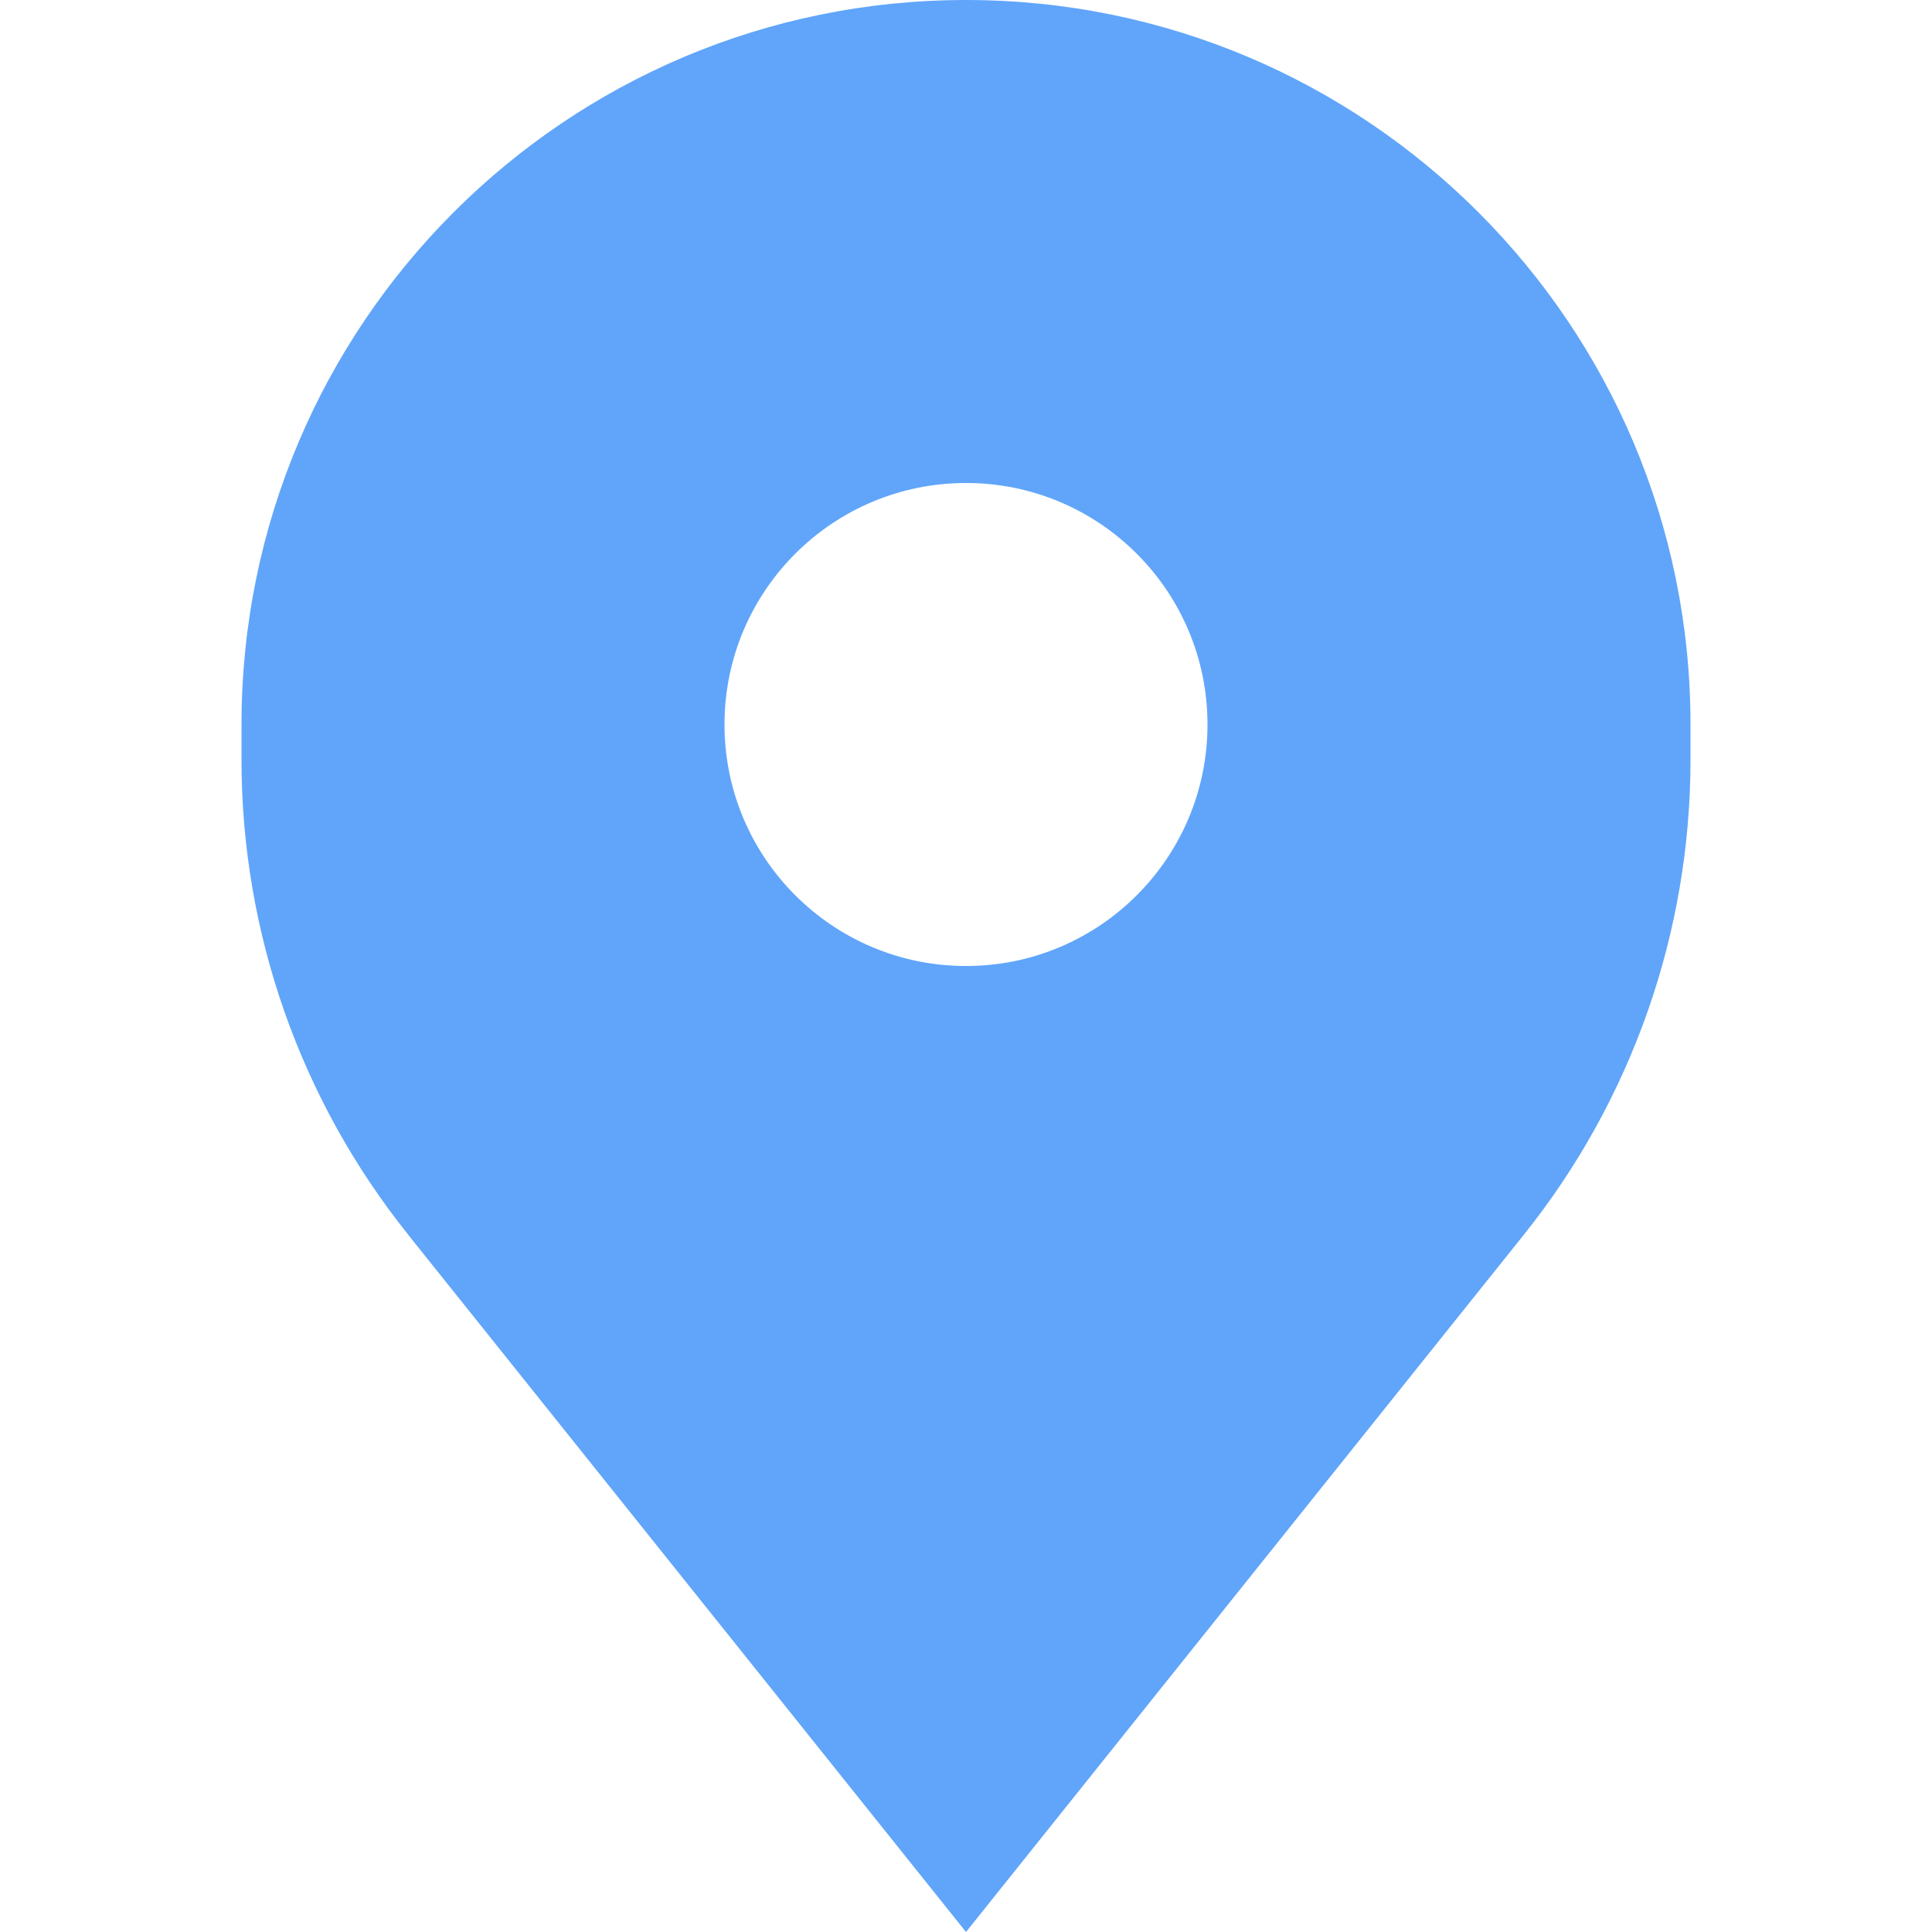
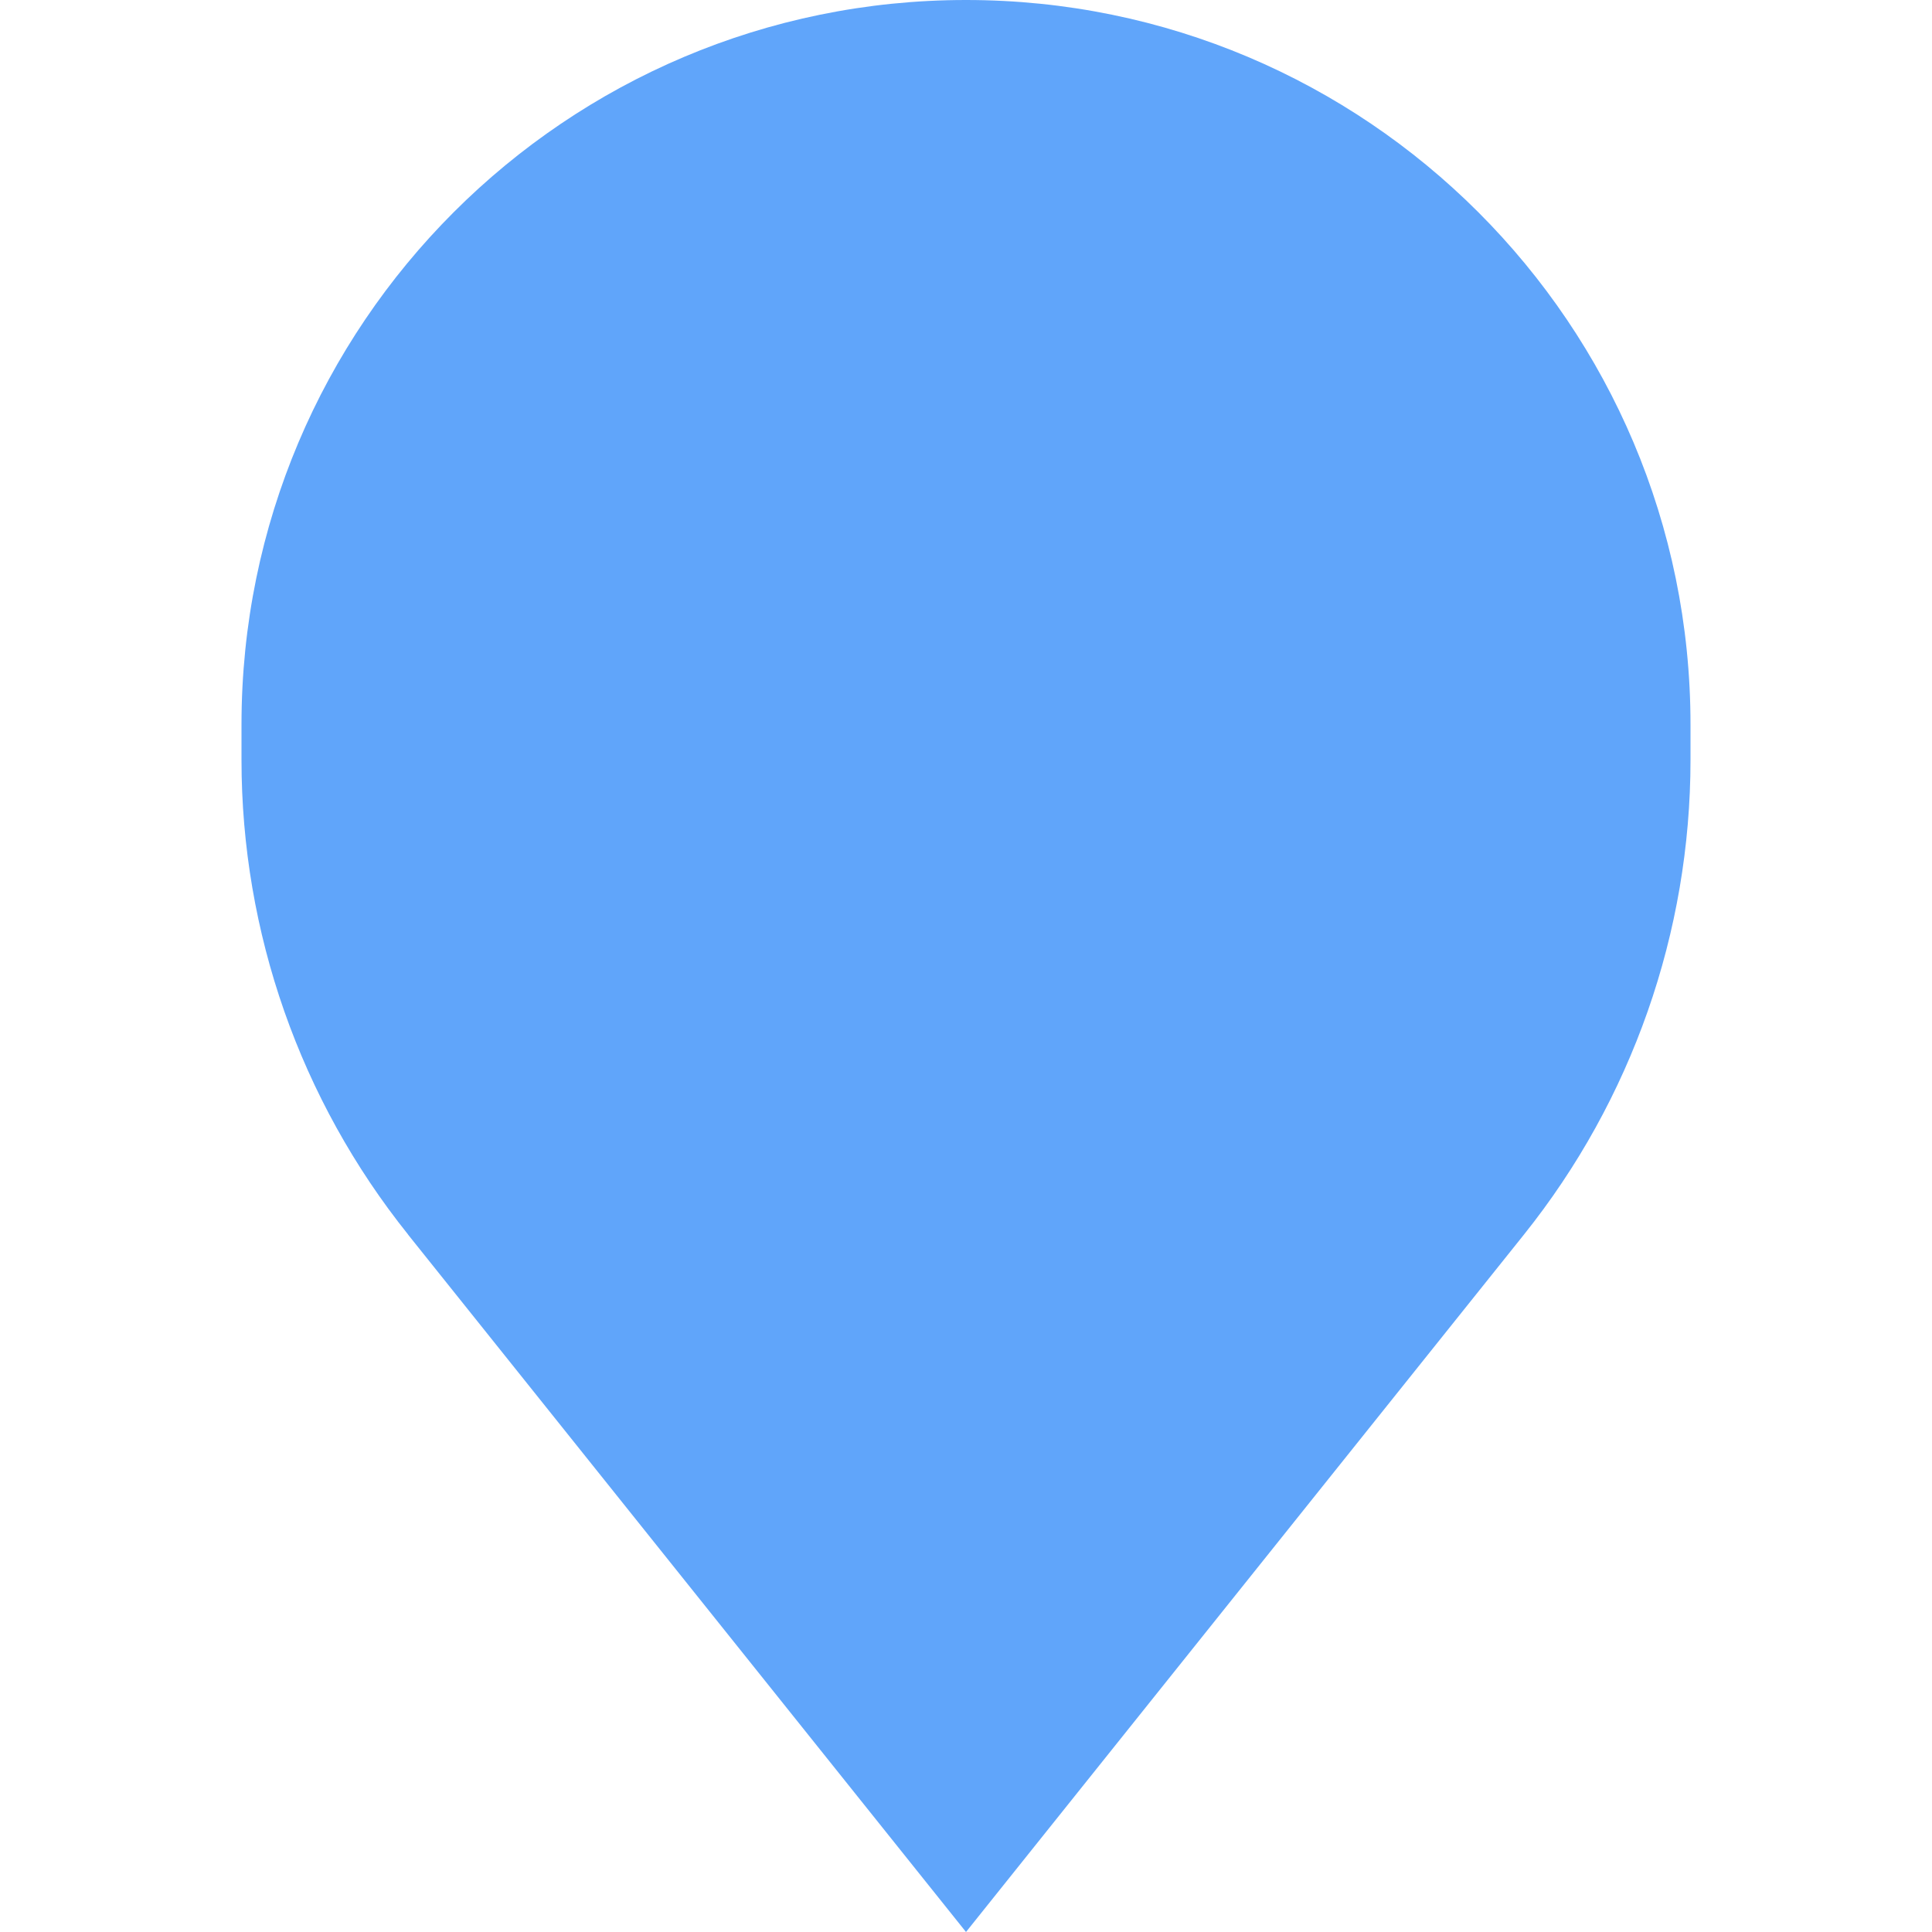
<svg xmlns="http://www.w3.org/2000/svg" width="800" height="800" fill="none" viewBox="0 0 16 16">
-   <path fill="#60a5fa" fill-rule="evenodd" d="M3.379 10.224 8 16l4.621-5.776A6.292 6.292 0 0 0 14 6.293V6A6 6 0 0 0 2 6v.293c0 1.429.486 2.815 1.379 3.93ZM8 8a2 2 0 1 0 0-4 2 2 0 0 0 0 4Z" clip-rule="evenodd" />
+   <path fill="#60a5fa" fillRule="evenodd" d="M3.379 10.224 8 16l4.621-5.776A6.292 6.292 0 0 0 14 6.293V6A6 6 0 0 0 2 6v.293c0 1.429.486 2.815 1.379 3.93ZM8 8a2 2 0 1 0 0-4 2 2 0 0 0 0 4Z" clipRule="evenodd" />
</svg>
